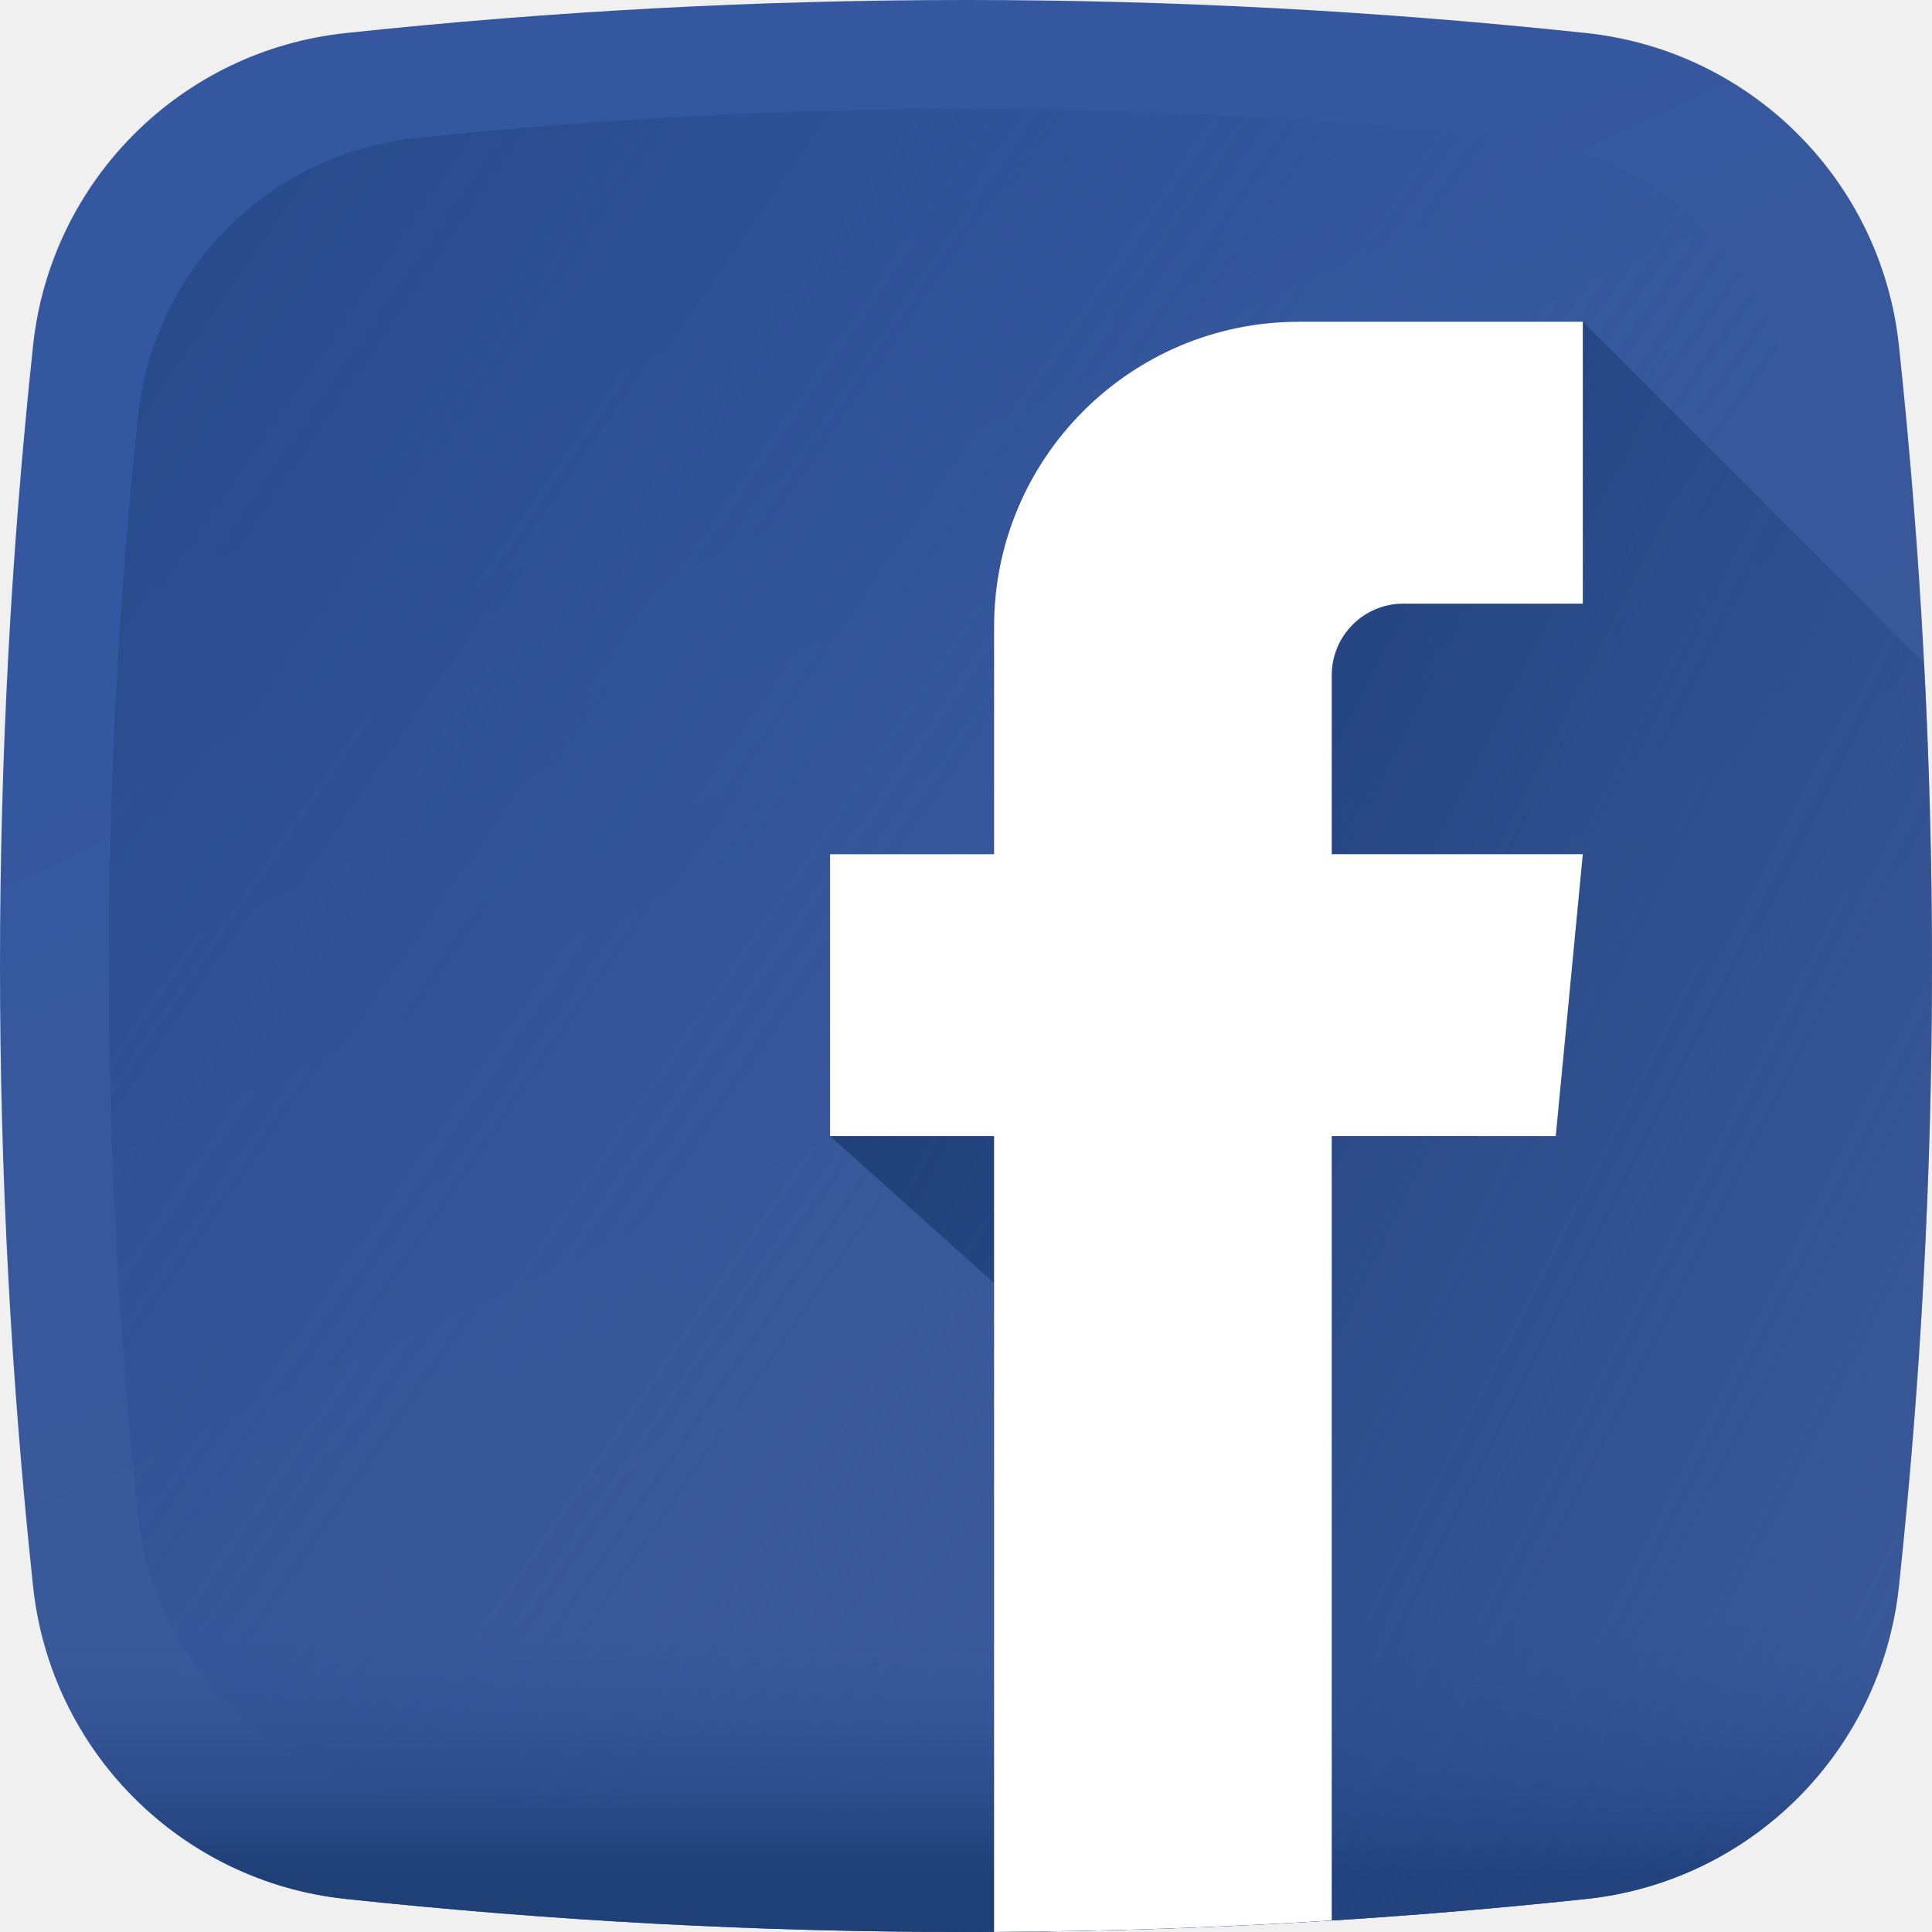
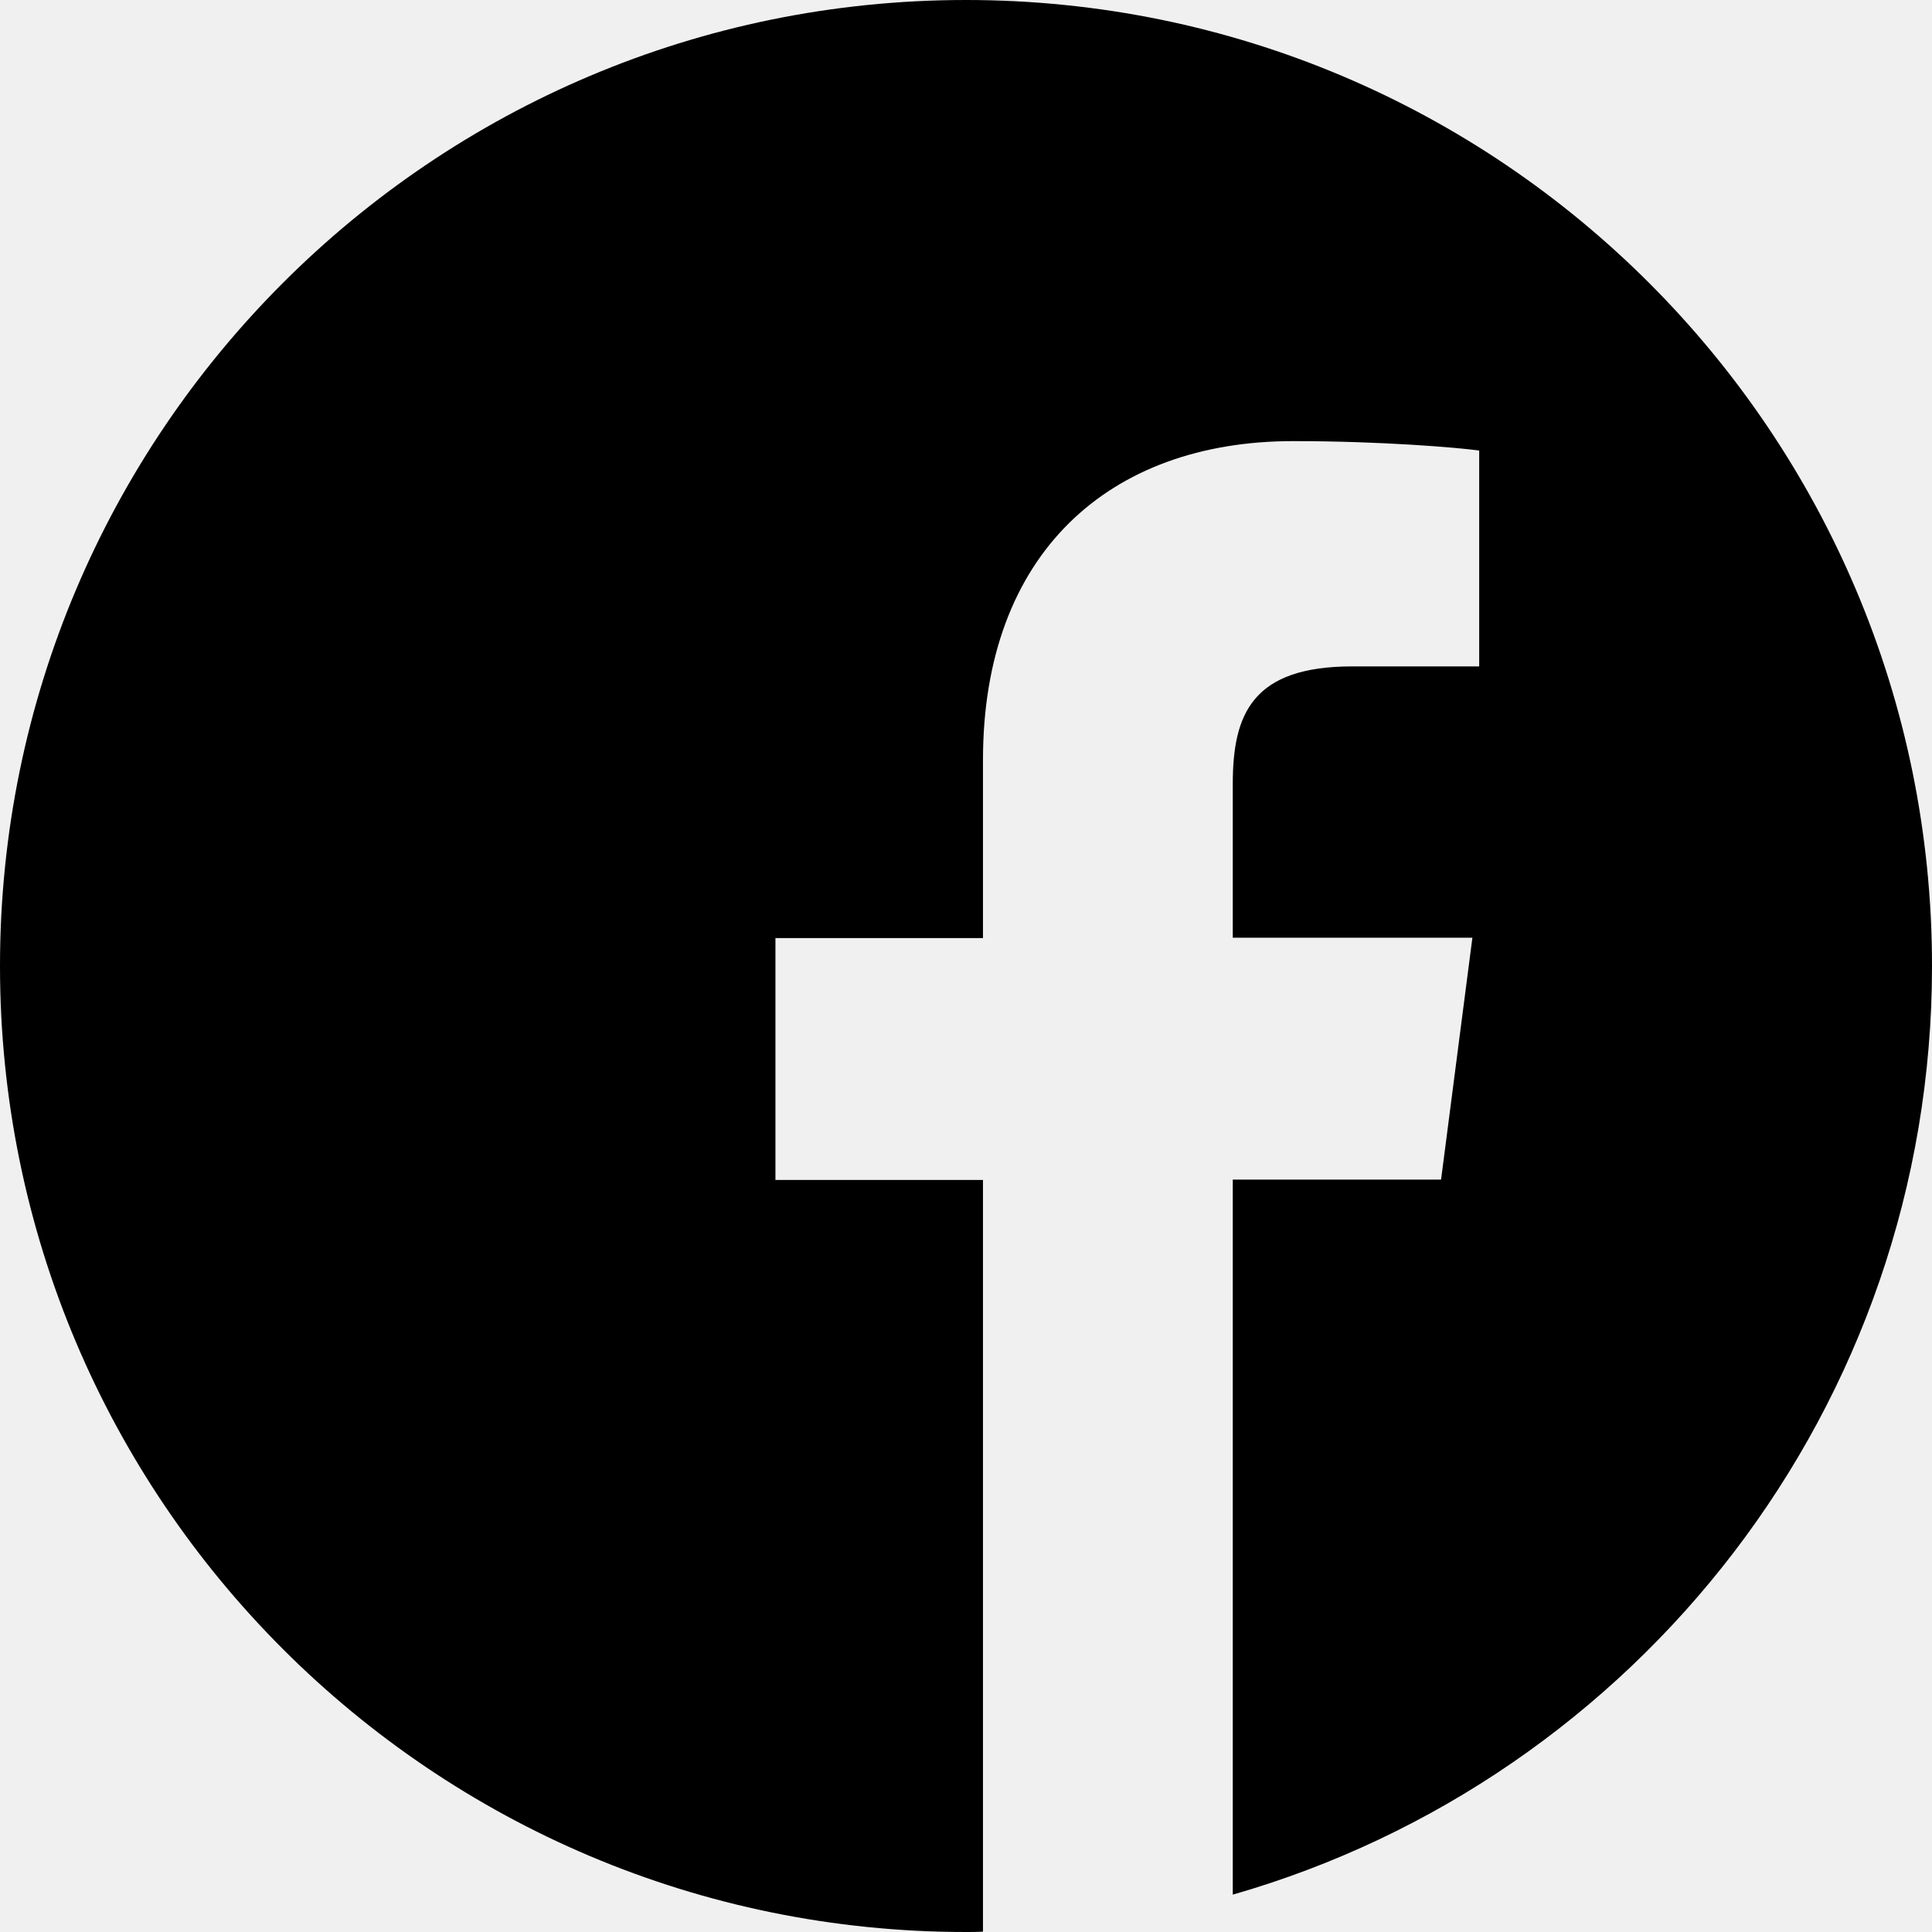
- <svg xmlns="http://www.w3.org/2000/svg" xmlns:xlink="http://www.w3.org/1999/xlink" height="512pt" viewBox="0 0 512 512" width="512pt">
-   <linearGradient id="a" gradientUnits="userSpaceOnUse" x1="169.994" x2="299.493" y1="71.986" y2="349.055">
-     <stop offset="0" stop-color="#3457a0" />
-     <stop offset="1" stop-color="#3b5998" />
-   </linearGradient>
-   <linearGradient id="b">
-     <stop offset="0" stop-color="#3457a0" stop-opacity="0" />
-     <stop offset="1" stop-color="#1f3f77" />
-   </linearGradient>
-   <linearGradient id="c" gradientUnits="userSpaceOnUse" x1="353.124" x2="-94.448" xlink:href="#b" y1="322.733" y2="15.208" />
-   <linearGradient id="d" gradientUnits="userSpaceOnUse" x1="256" x2="256" xlink:href="#b" y1="427.873" y2="497.157" />
-   <linearGradient id="e" gradientUnits="userSpaceOnUse" x1="587.778" x2="232.407" y1="422.829" y2="243.638">
-     <stop offset="0" stop-color="#3457a0" stop-opacity="0" />
-     <stop offset=".325" stop-color="#2a4c8d" stop-opacity=".325" />
-     <stop offset=".705" stop-color="#22427d" stop-opacity=".706" />
-     <stop offset="1" stop-color="#1f3f77" />
-   </linearGradient>
-   <path d="m420.422 503.234c-109.504 11.688-219.34 11.688-328.844 0-43.664-4.66-78.152-39.148-82.812-82.816-11.688-109.504-11.688-219.336 0-328.84 4.66-43.664 39.148-78.152 82.812-82.812 109.504-11.688 219.336-11.688 328.84 0 43.668 4.66 78.156 39.148 82.816 82.812 11.688 109.504 11.688 219.336 0 328.84-4.66 43.668-39.145 78.156-82.812 82.816zm0 0" fill="url(#a)" />
-   <path d="m475.387 110.098c-4.133-38.746-34.734-69.352-73.484-73.488-97.172-10.367-194.633-10.367-291.805 0-38.746 4.137-69.352 34.742-73.488 73.488-10.367 97.172-10.367 194.633 0 291.801 4.137 38.75 34.742 69.355 73.488 73.488 97.172 10.371 194.633 10.371 291.801 0 38.75-4.133 69.355-34.738 73.488-73.488 10.371-97.168 10.371-194.629 0-291.801zm0 0" fill="url(#c)" />
-   <path d="m7.672 409.805c.352 3.539.715 7.078 1.094 10.617 4.66 43.664 39.148 78.152 82.816 82.812 109.504 11.688 219.336 11.688 328.84 0 43.668-4.66 78.152-39.148 82.812-82.812.379-3.539.742-7.078 1.098-10.617zm0 0" fill="url(#d)" />
-   <path d="m344.215 85.27c-44.609 0-80.77 36.164-80.77 80.773v60.332h-43.469v74.699l43.469 38.934v171.969c52.352-.254 104.699-3.164 156.977-8.742 43.668-4.66 78.152-39.148 82.812-82.816 8.695-81.477 10.918-163.133 6.672-244.703l-90.445-90.445zm0 0" fill="url(#e)" />
-   <path d="m263.445 511.977c29.832-.145 59.66-1.156 89.477-3.031v-207.871h59.367l7.172-74.699h-66.539v-47.434c0-10.477 8.492-18.969 18.969-18.969h47.57v-74.703h-75.246c-44.609 0-80.77 36.164-80.77 80.773v60.332h-43.469v74.699h43.469zm0 0" fill="#fff" />
+ <svg xmlns="http://www.w3.org/2000/svg" id="Capa_1" enable-background="new 0 0 512 512" height="512" viewBox="0 0 512 512" width="512">
+   <path d="m512 256c0-141.4-114.6-256-256-256s-256 114.6-256 256 114.6 256 256 256c1.5 0 3 0 4.5-.1v-199.2h-55v-64.1h55v-47.2c0-54.7 33.4-84.5 82.2-84.5 23.4 0 43.5 1.7 49.3 2.5v57.2h-33.6c-26.5 0-31.7 12.6-31.7 31.1v40.8h63.5l-8.3 64.1h-55.2v189.5c107-30.7 185.3-129.2 185.3-246.1z" />
</svg>
